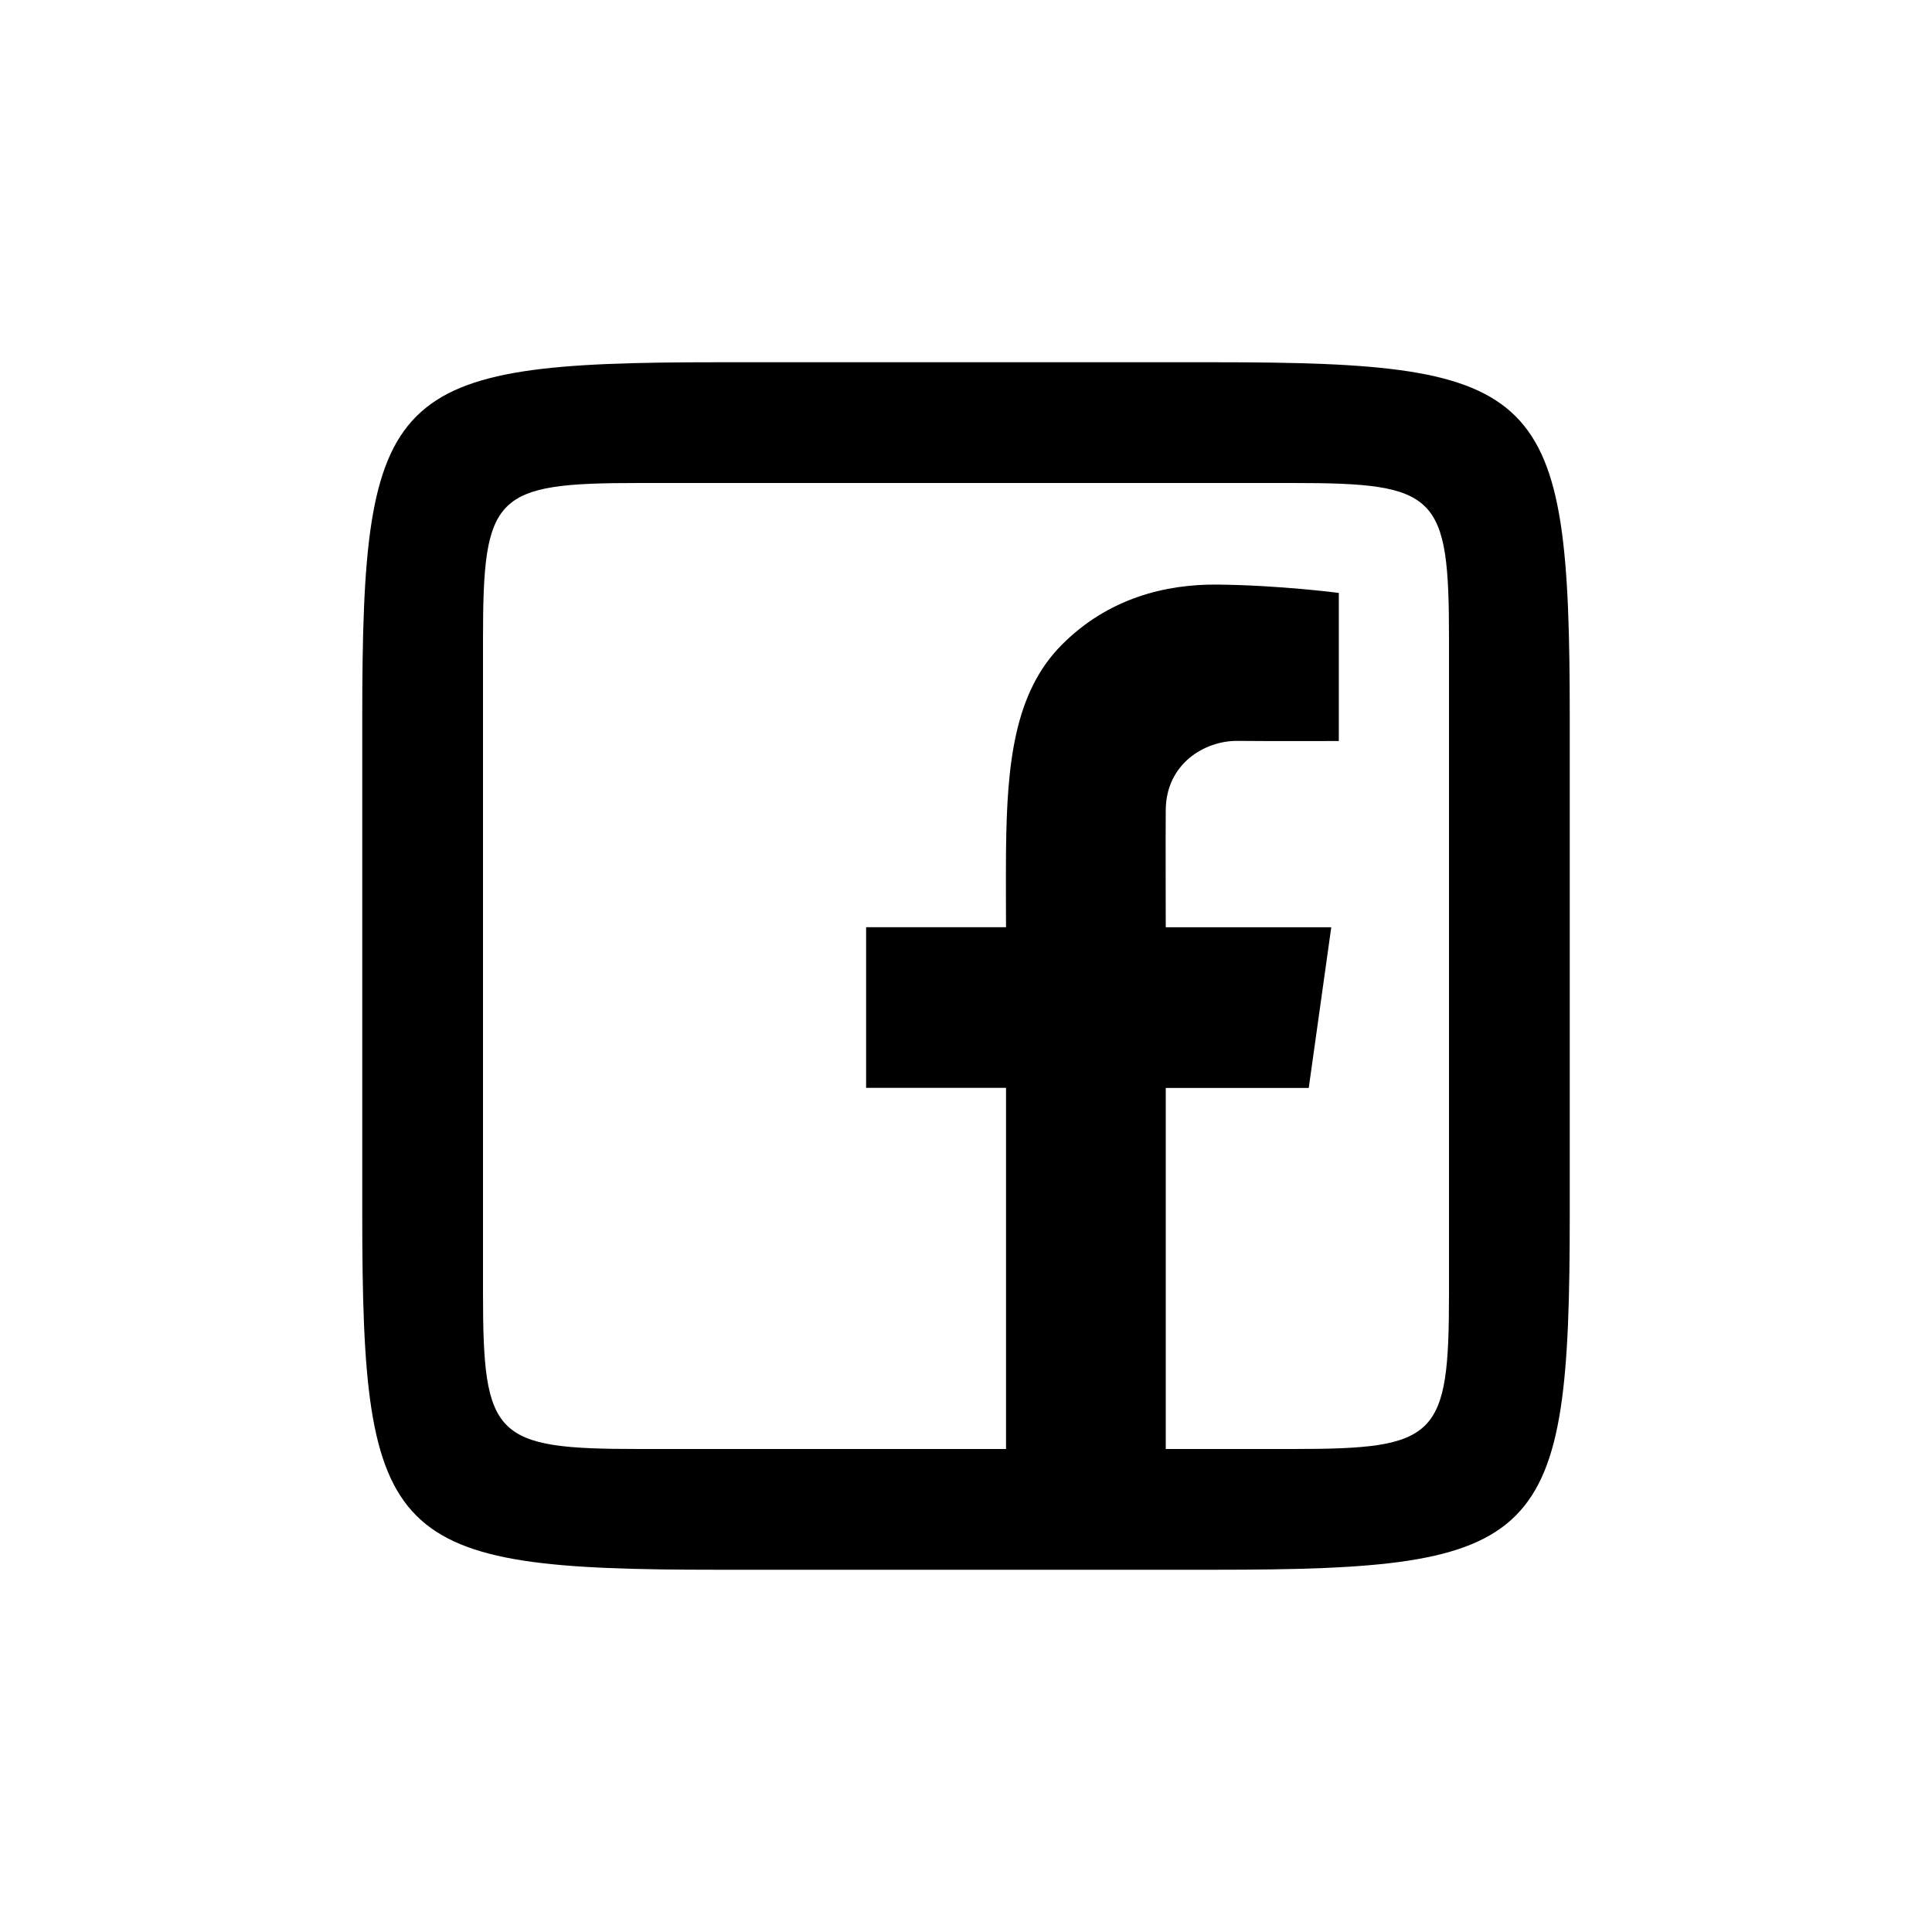
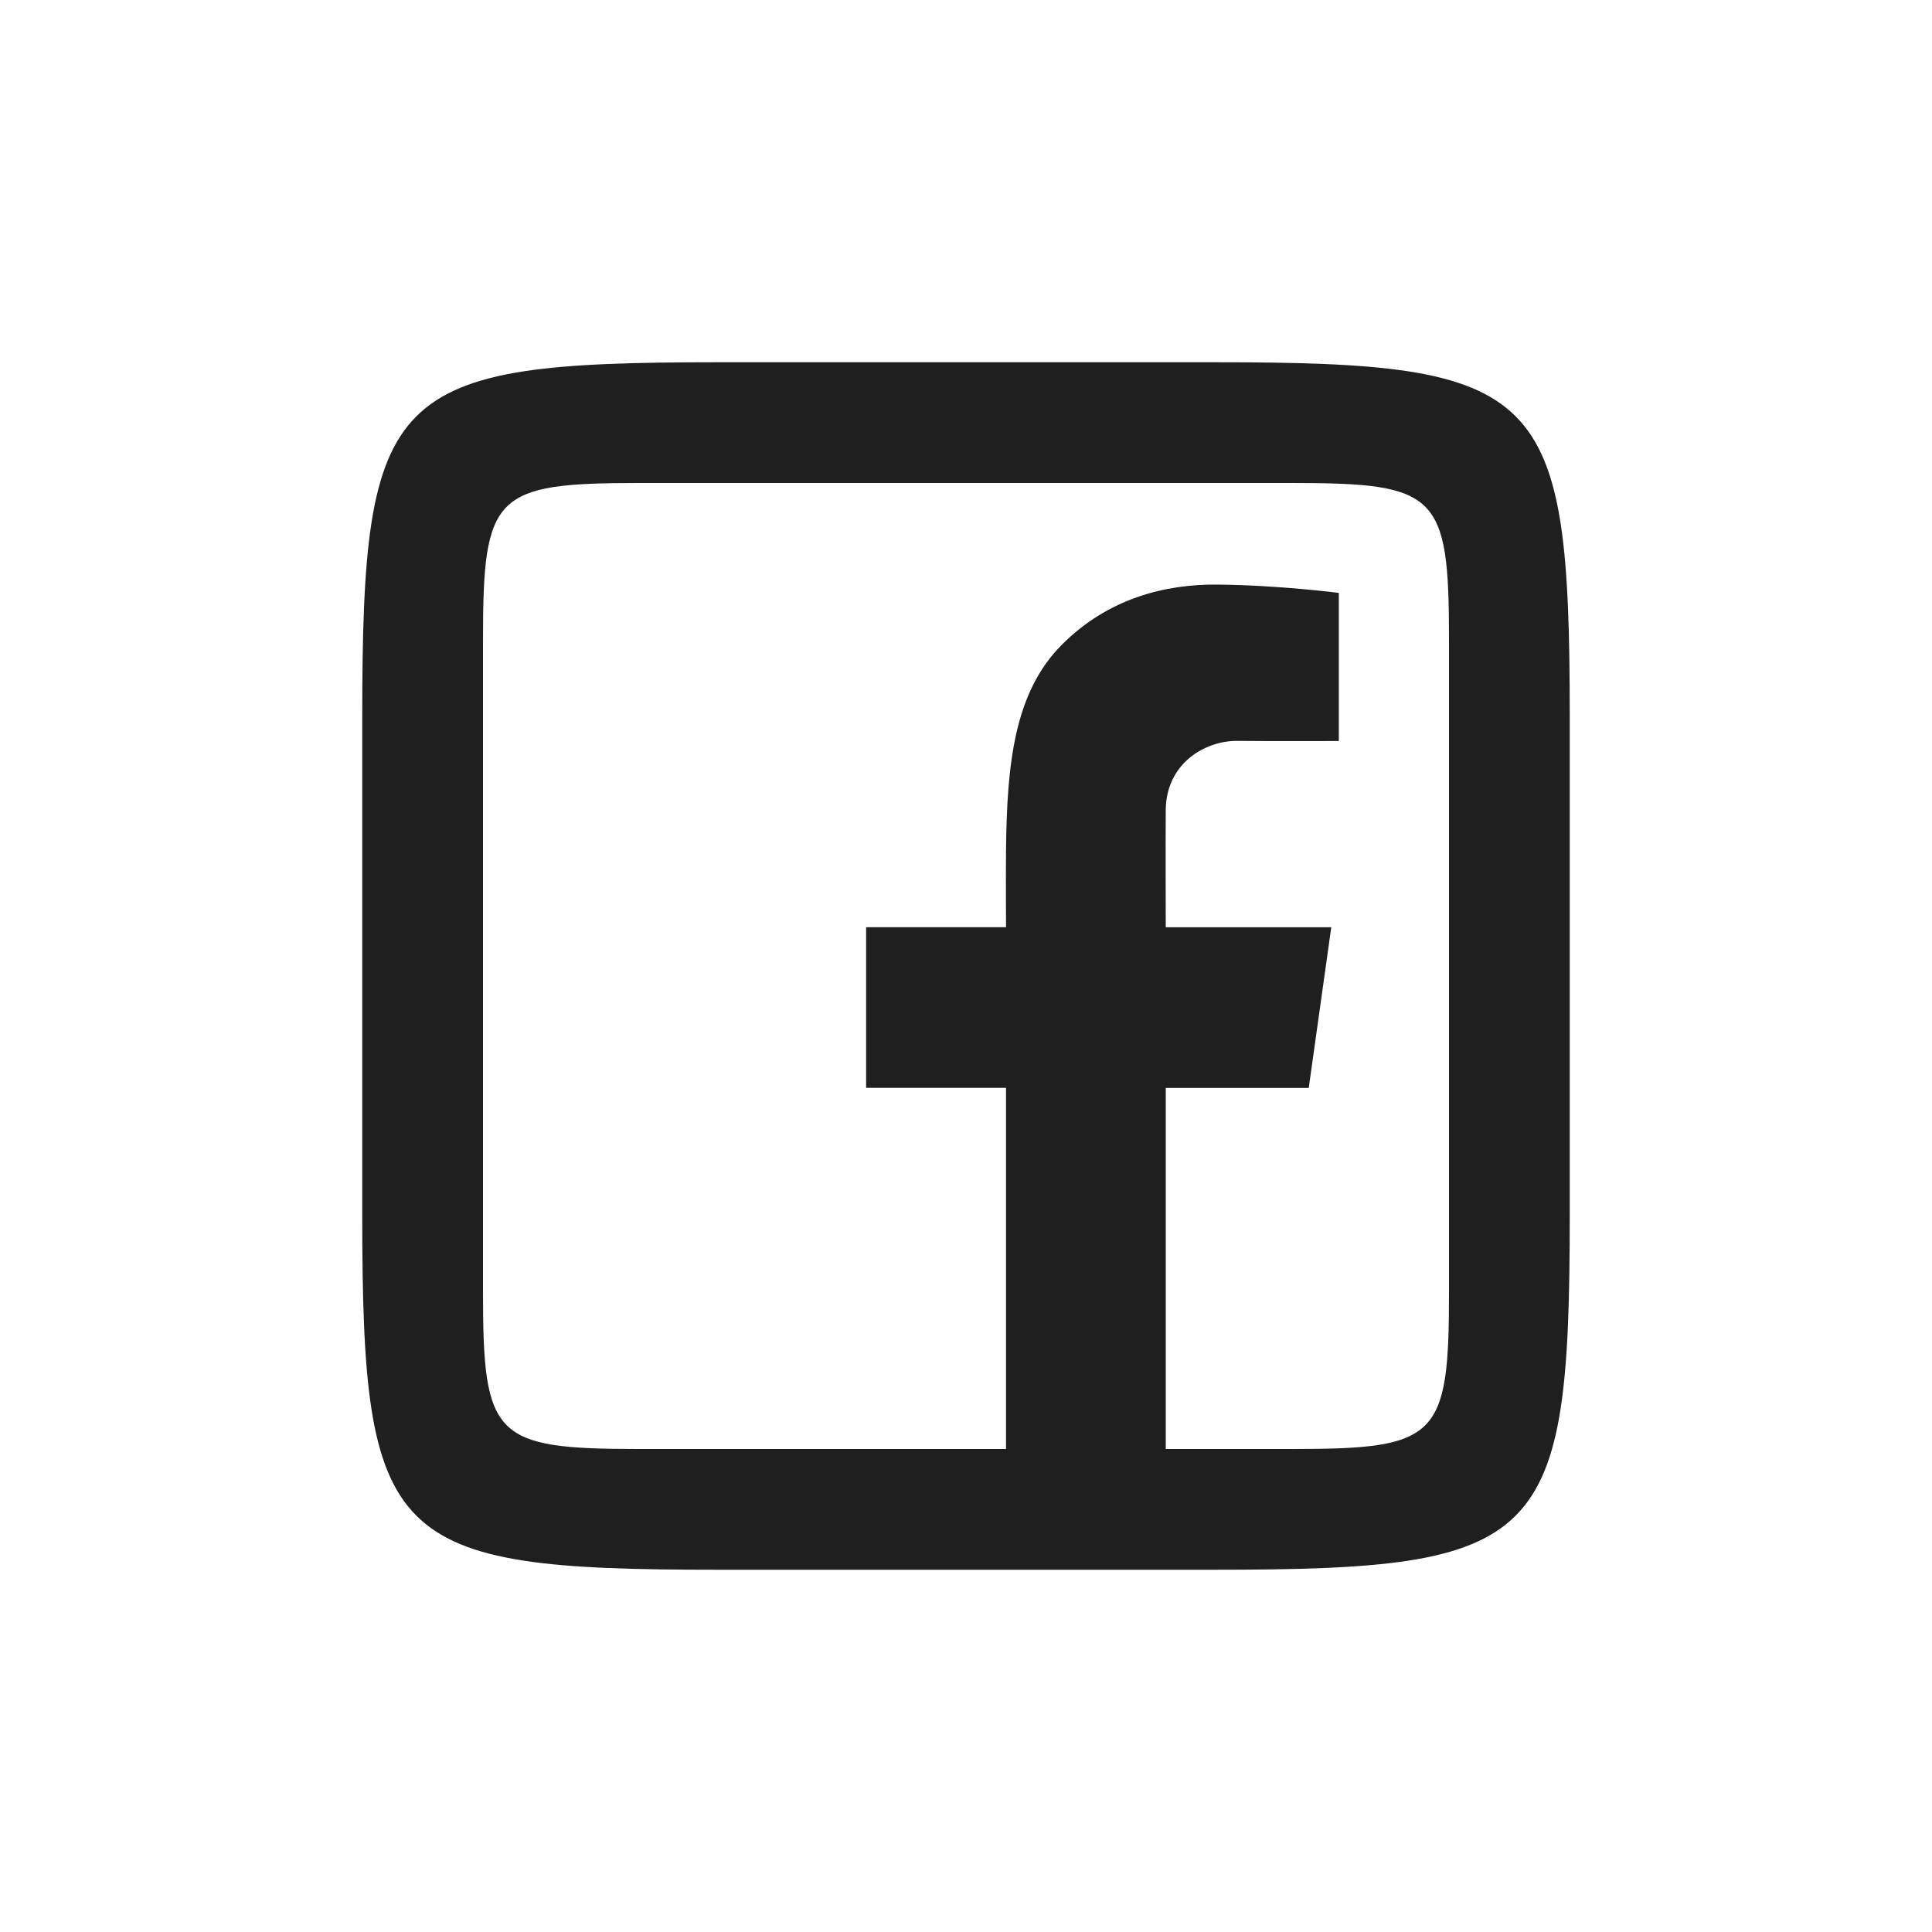
- <svg xmlns="http://www.w3.org/2000/svg" viewBox="0 0 64 64" width="16px" height="16px">
+ <svg xmlns="http://www.w3.org/2000/svg" viewBox="0 0 64 64" width="16px" height="16px" fill="#1f1f1f">
  <path d="M 23.773 12 C 12.855 12 12 12.854 12 23.773 L 12 40.227 C 12 51.145 12.855 52 23.773 52 L 40.227 52 C 51.145 52 52 51.146 52 40.227 L 52 23.773 C 52 12.854 51.146 12 40.227 12 L 23.773 12 z M 21.168 16 L 42.832 16 C 47.625 16 48 16.375 48 21.168 L 48 42.832 C 48 47.625 47.624 48 42.832 48 L 38.617 48 L 38.617 36.039 L 43.354 36.039 L 44.1 30.717 L 38.617 30.717 C 38.617 30.717 38.609 27.599 38.617 26.822 C 38.633 25.301 39.904 24.532 40.996 24.543 C 42.088 24.555 44.35 24.547 44.35 24.547 L 44.35 19.641 C 44.35 19.641 42.392 19.386 40.338 19.365 C 38.612 19.347 36.706 19.815 35.168 21.365 C 33.603 22.941 33.356 25.289 33.326 28.158 C 33.317 28.987 33.326 30.715 33.326 30.715 L 28.691 30.715 L 28.691 36.037 L 33.326 36.037 L 33.326 48 L 21.168 48 C 16.375 48 16 47.624 16 42.832 L 16 21.168 C 16 16.375 16.375 16 21.168 16 z" />
</svg>
